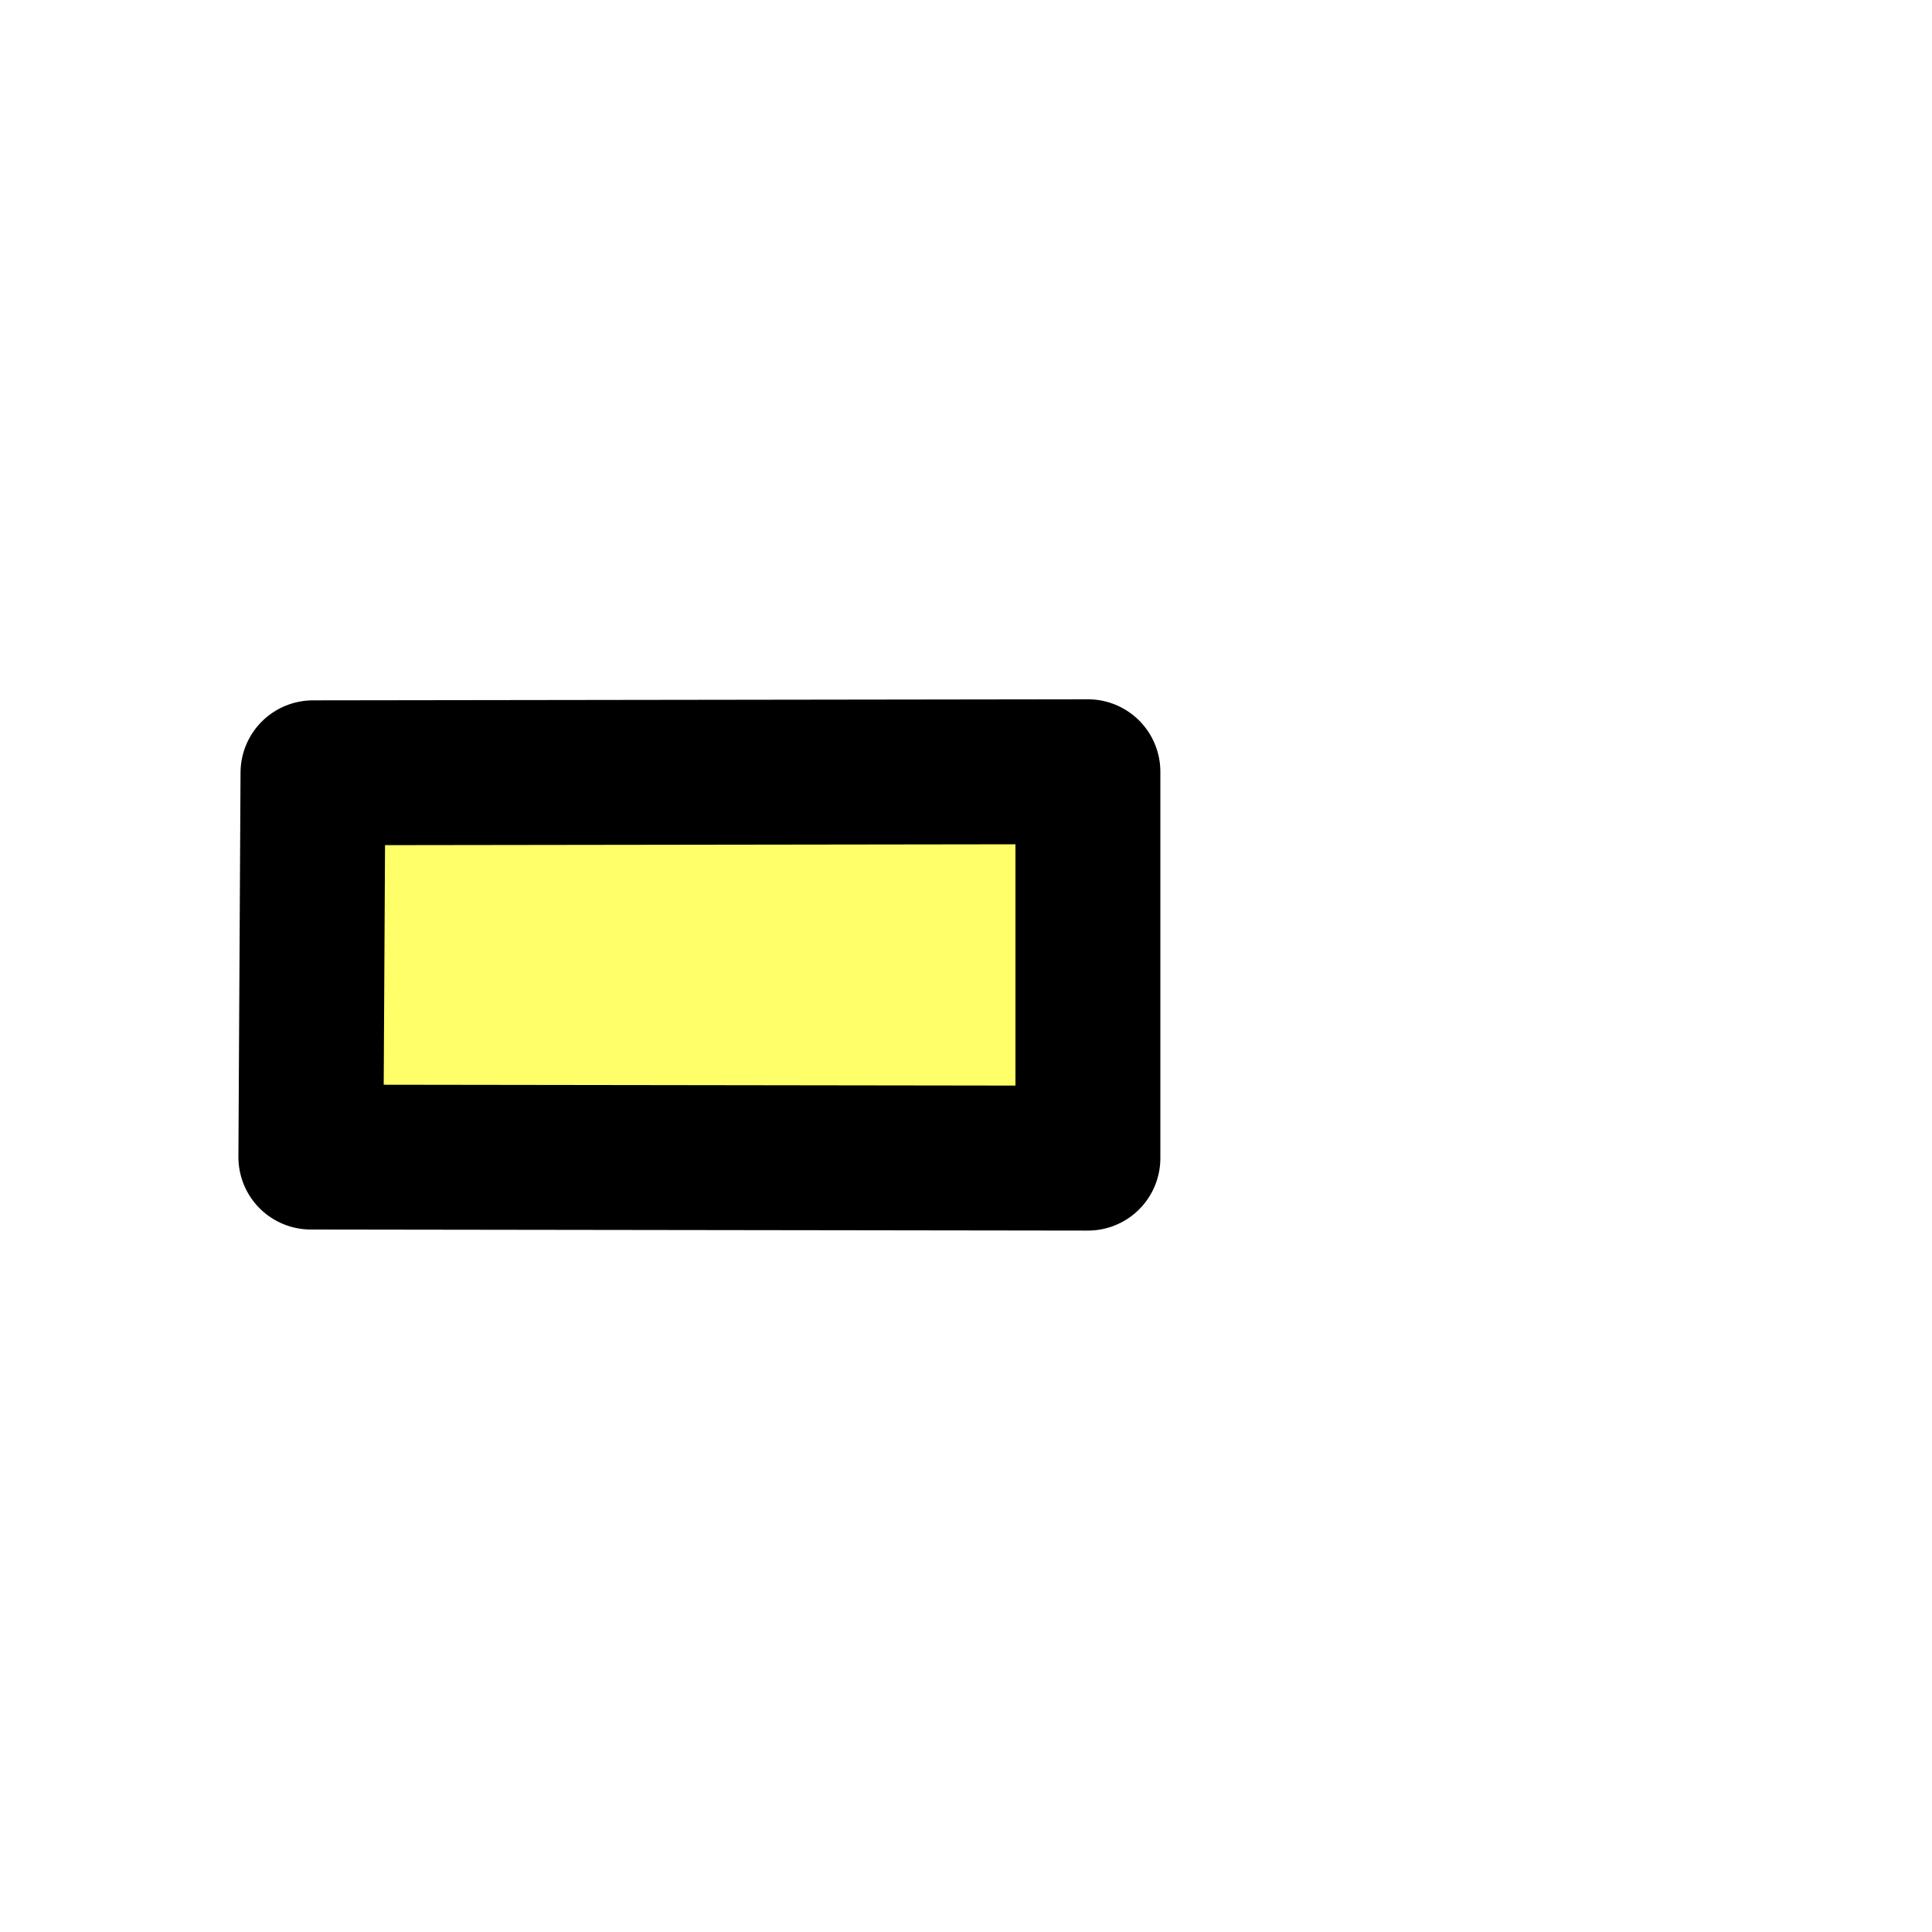
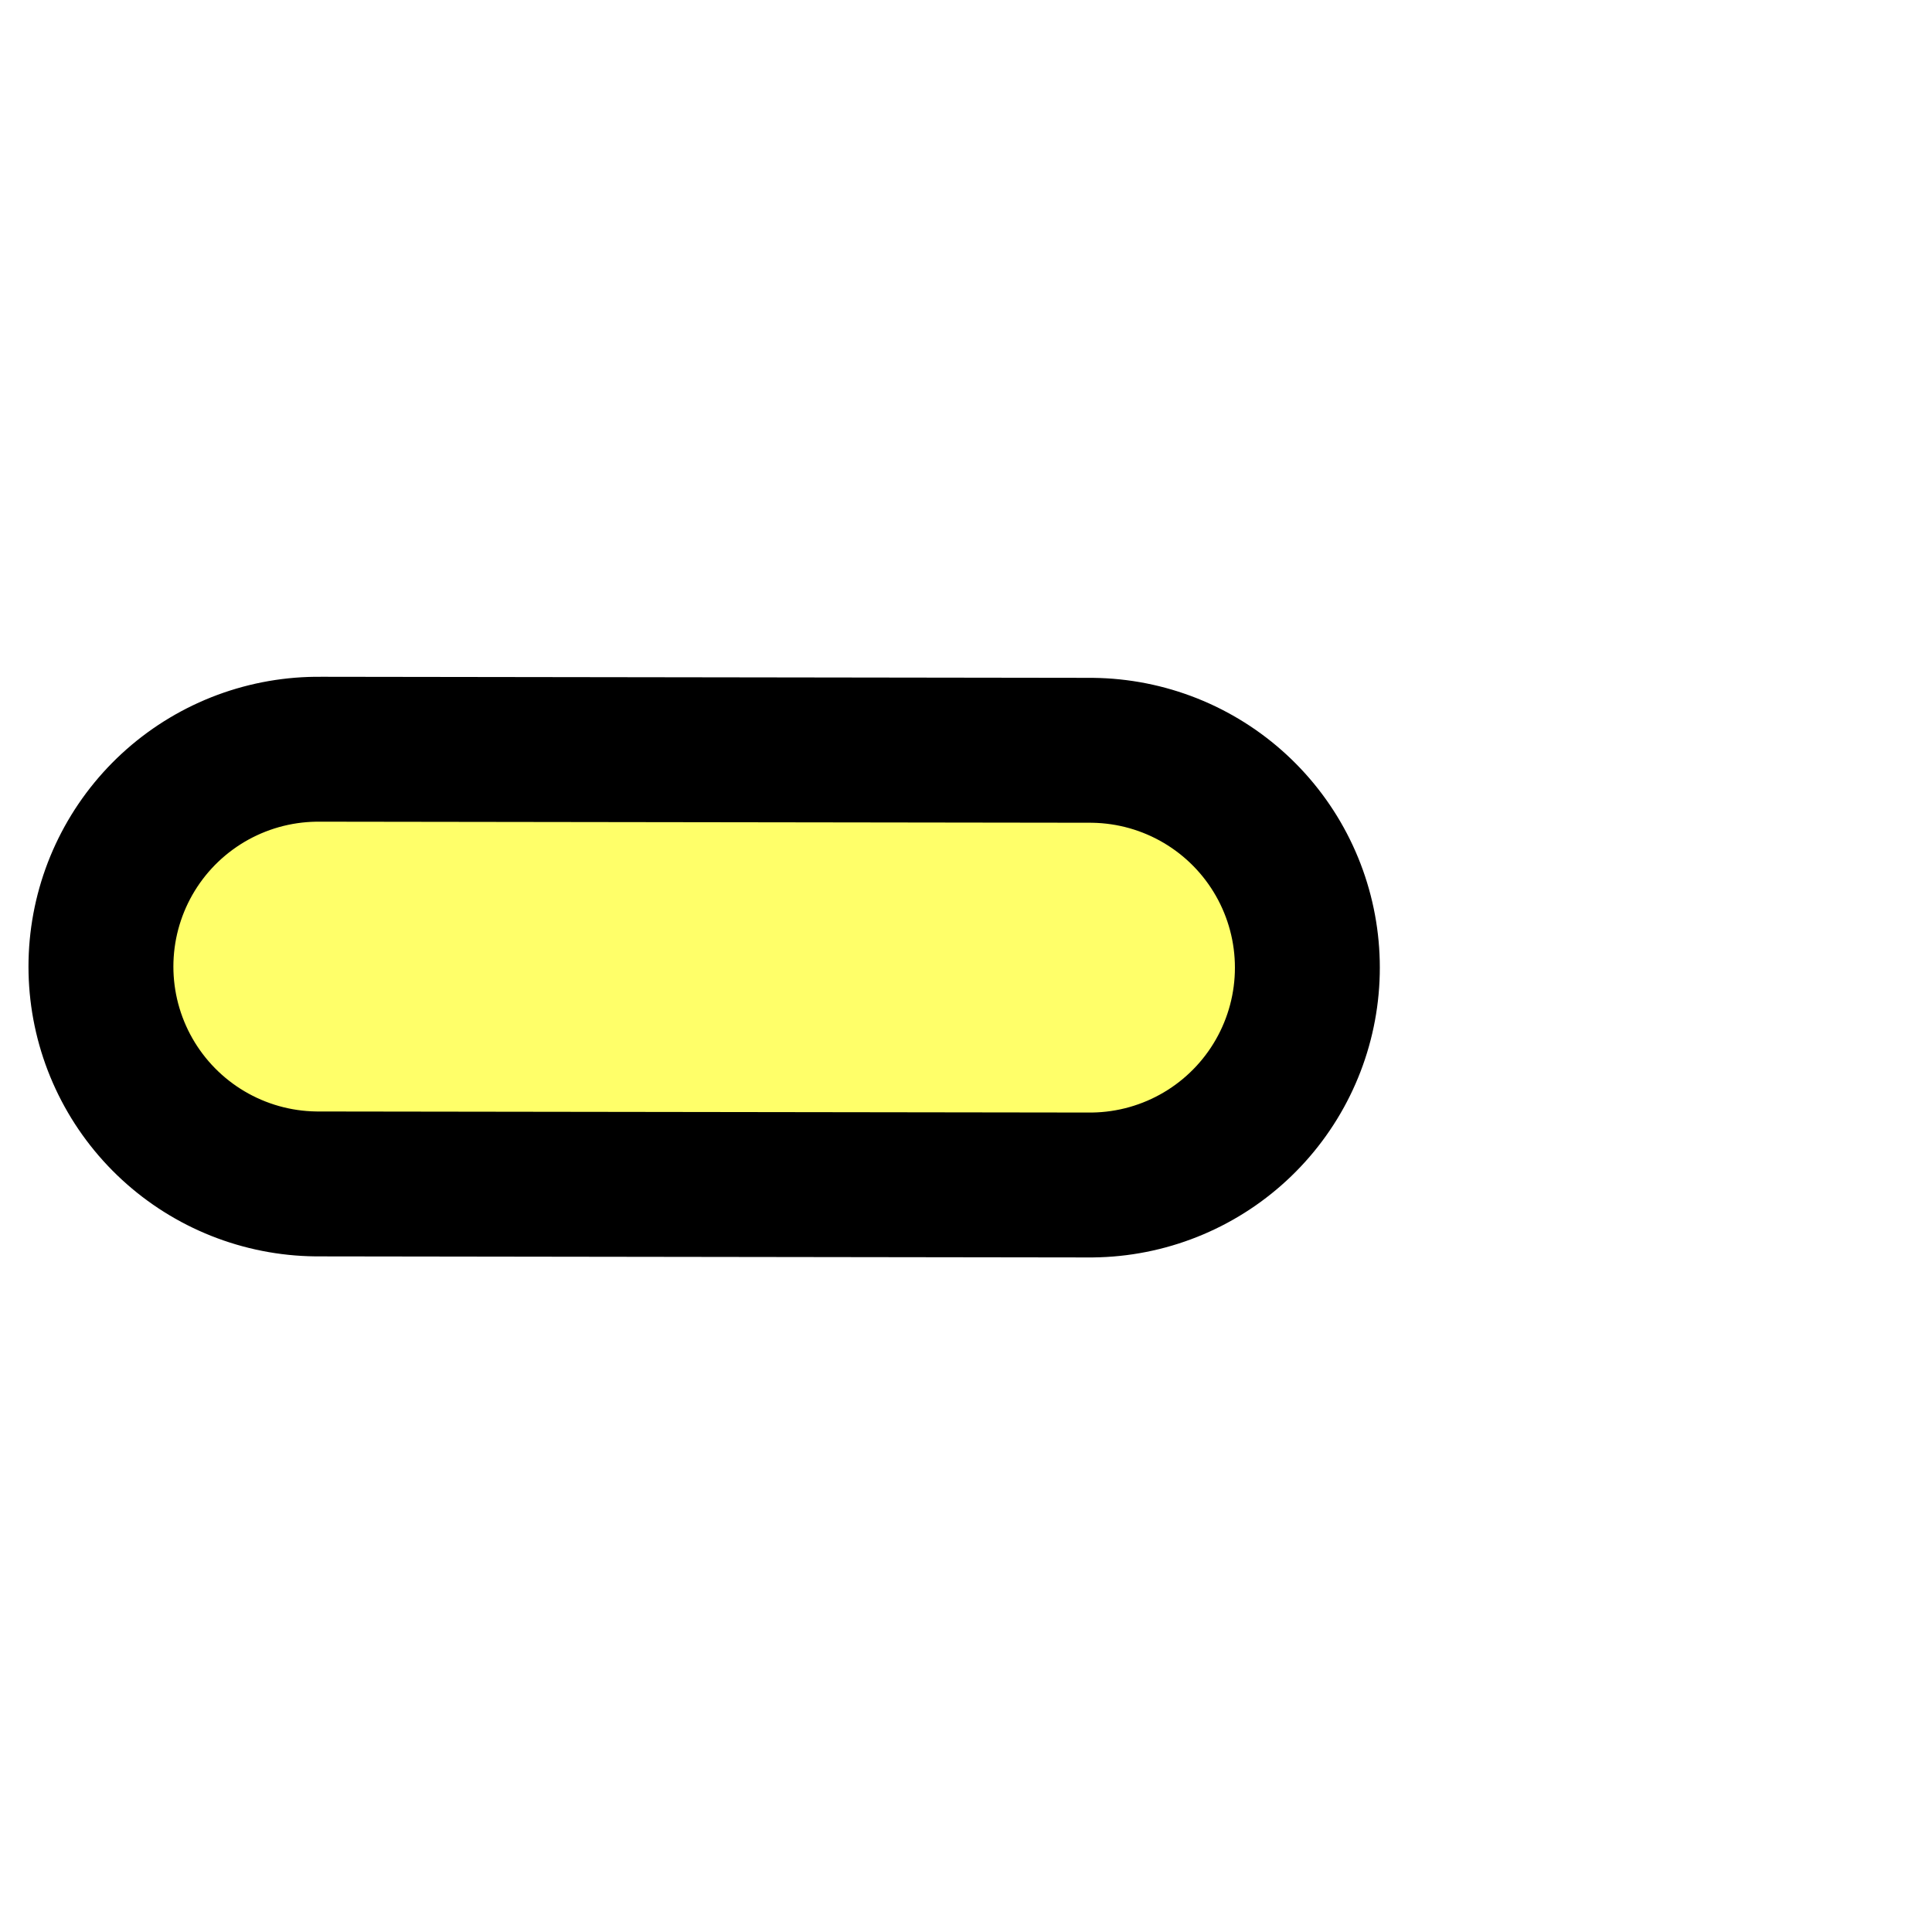
<svg xmlns="http://www.w3.org/2000/svg" width="20" height="20" id="svg2" version="1.1" viewBox="0 0 20 20">
  <defs id="defs4">
    </defs>
-   <path style="fill:#ffff69;fill-opacity:1;stroke:#000000;stroke-width:1.5;stroke-linejoin:round;stroke-dasharray:none;stroke-opacity:1" d="m 3.24,8 -0.022,3.978 8.044,0.011 -10e-7,-4 z" id="path10" />
+   <g id="g9" transform="translate(-1.223141)">
+     <path style="fill:#ffff69;stroke:#000000;stroke-width:6;stroke-linecap:round;stroke-linejoin:round;stroke-dasharray:none;paint-order:normal" d="m 4.518,10.006 7.989,0.011" id="path8" />
+     <path style="fill:#ffff69;stroke:#ffff69;stroke-width:3;stroke-linecap:round;stroke-linejoin:round;stroke-dasharray:none;stroke-opacity:1;paint-order:normal" d="m 4.518,10.006 7.989,0.011" id="path9" />
+   </g>
</svg>
